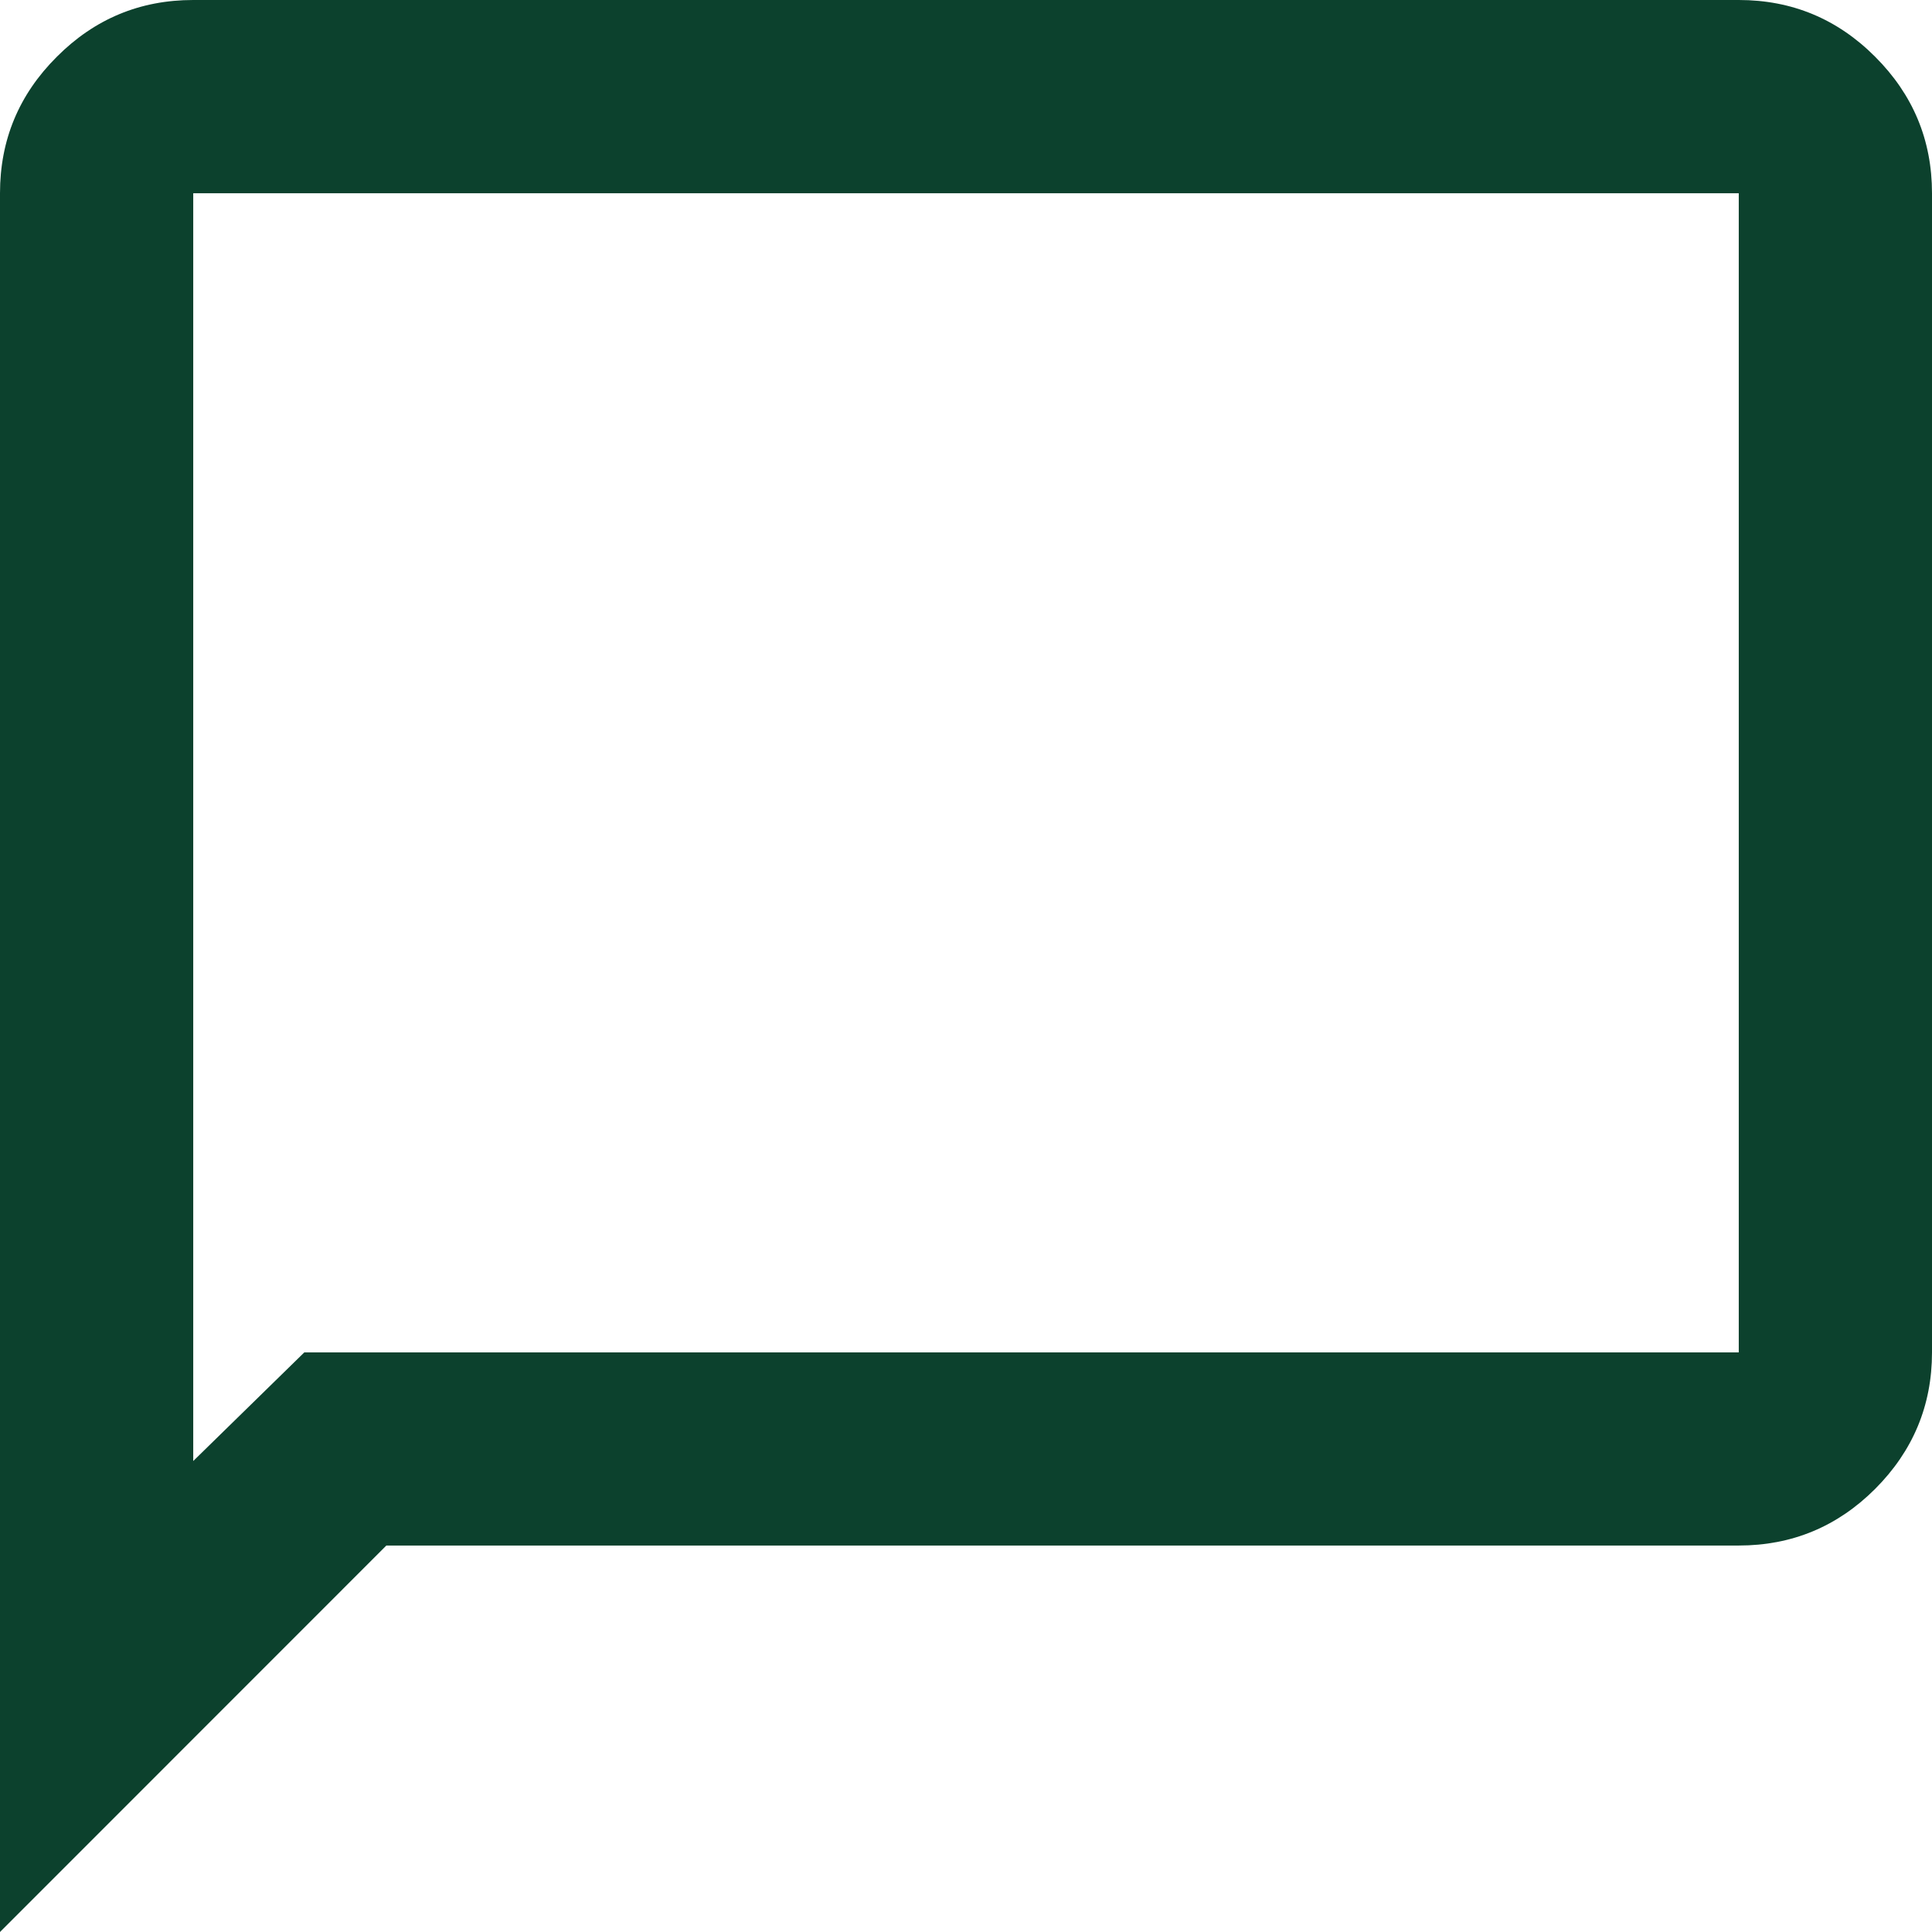
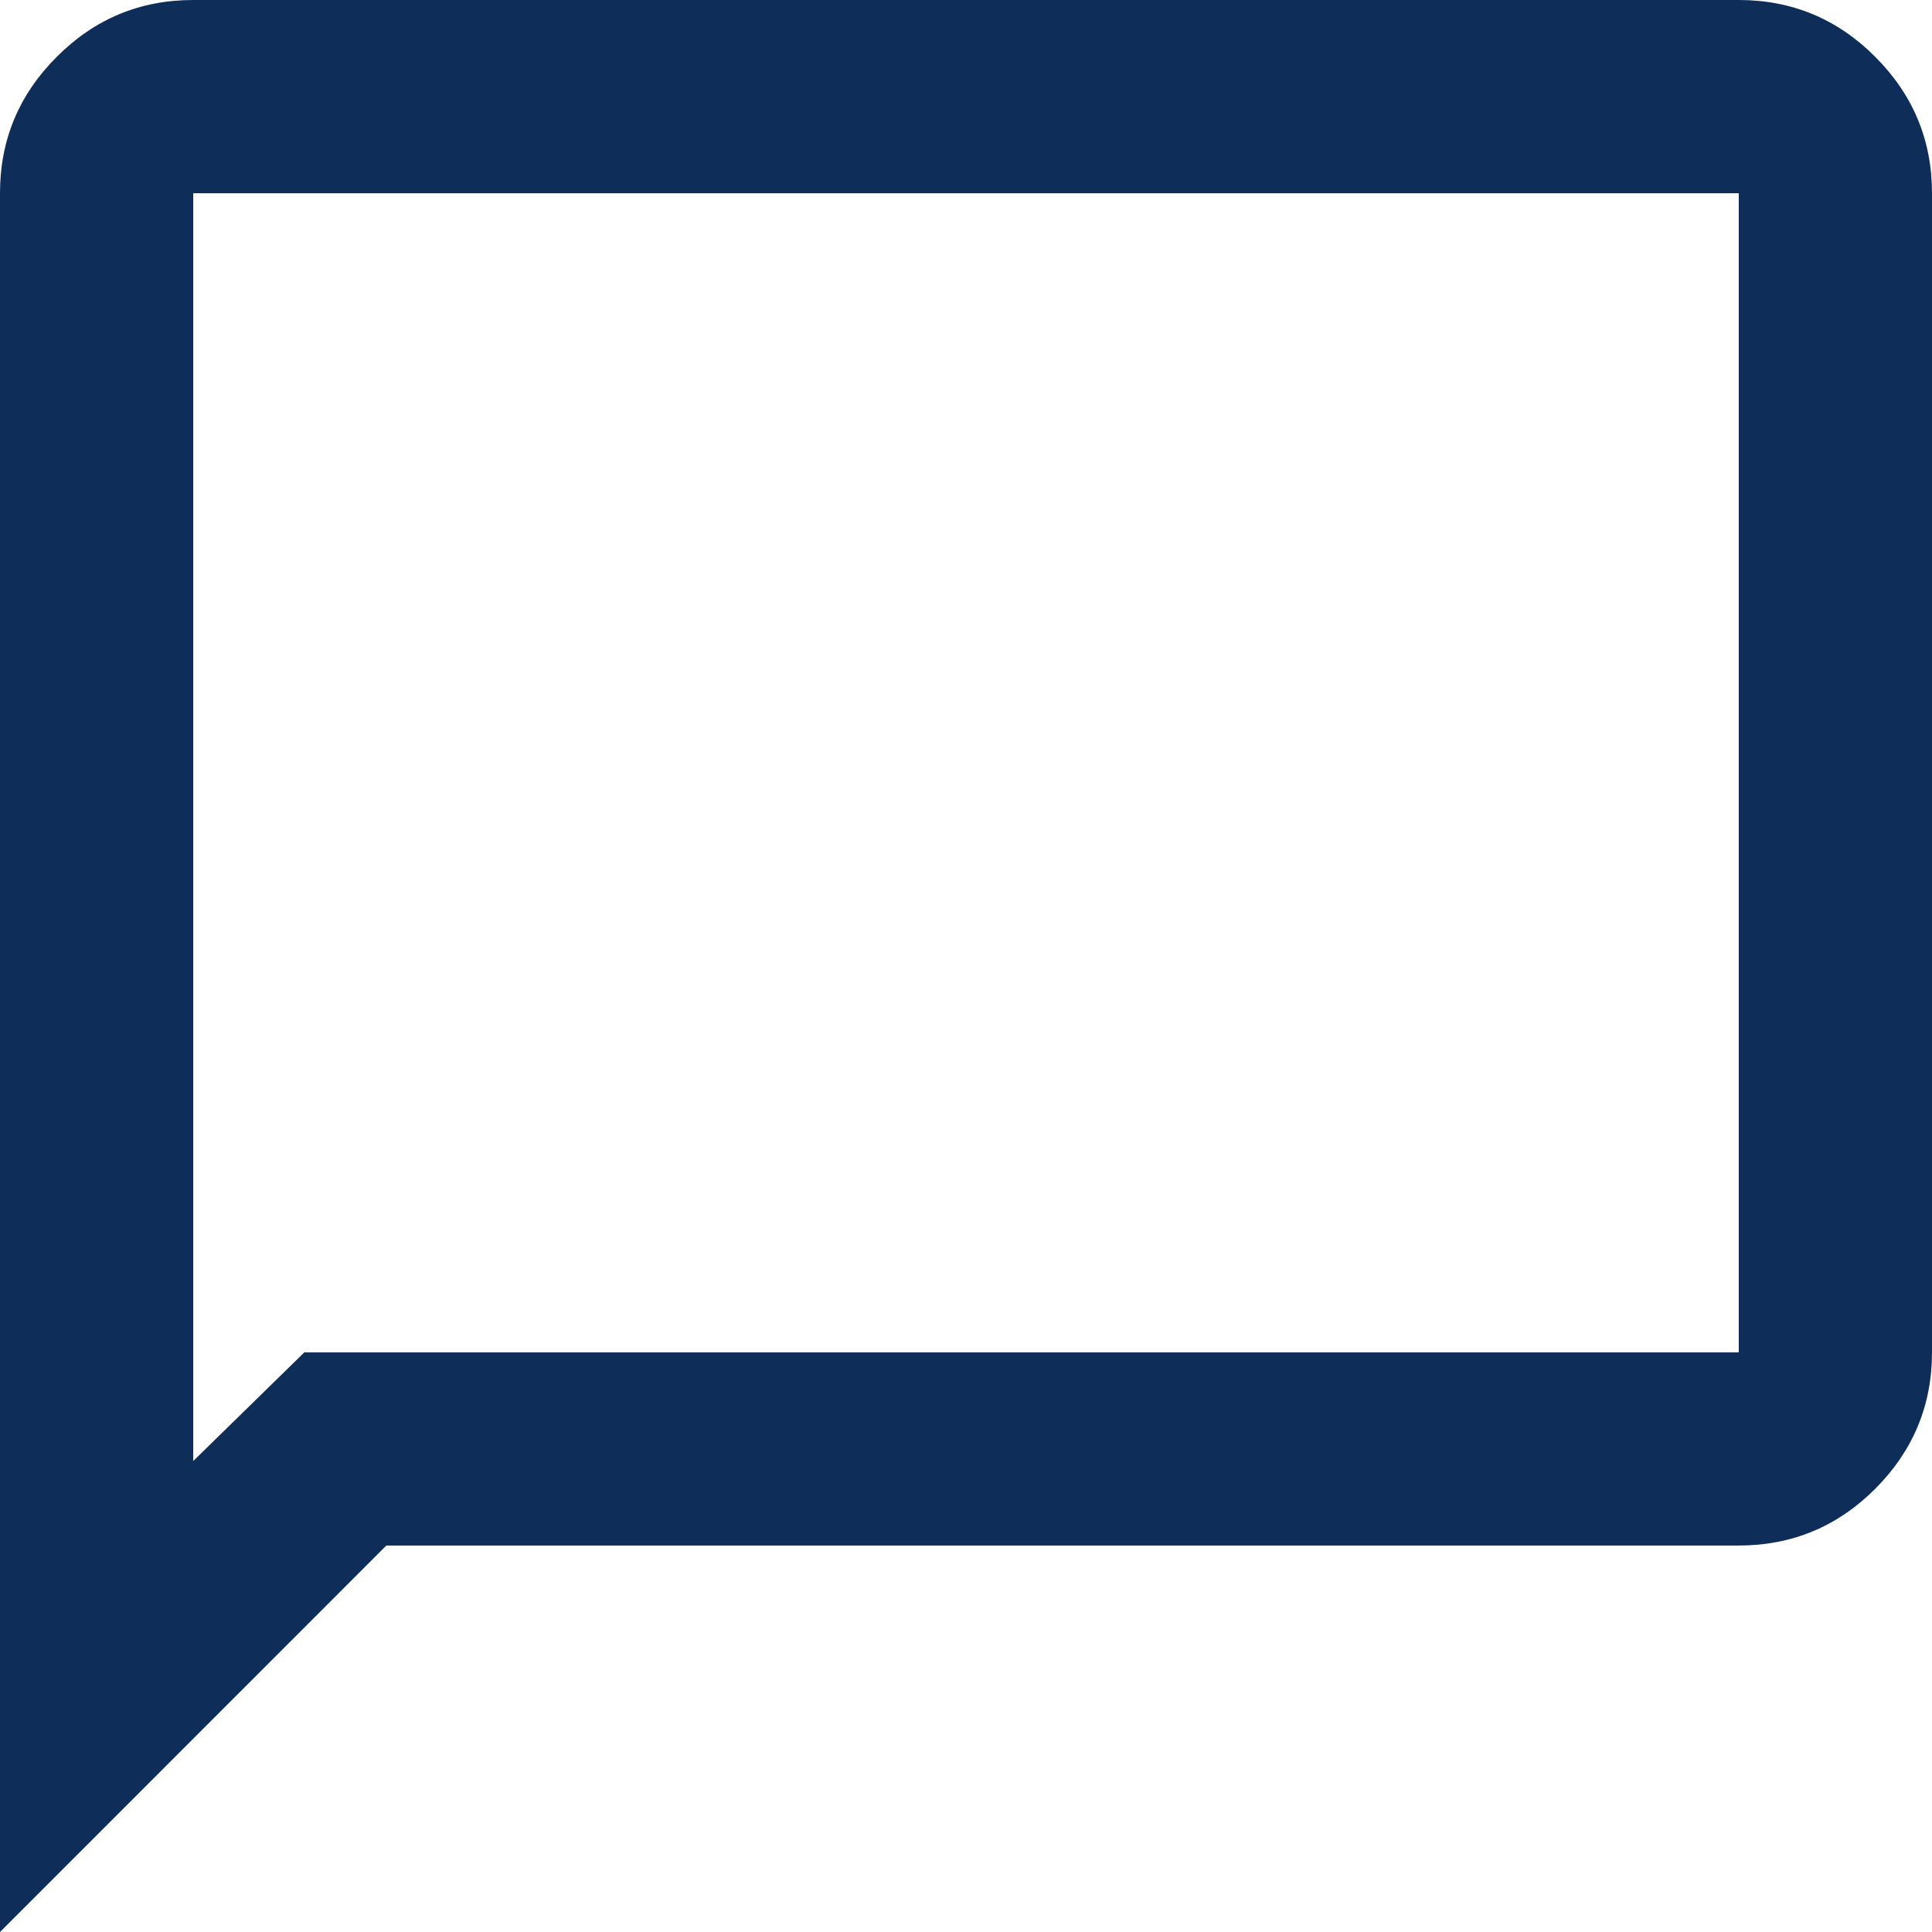
<svg xmlns="http://www.w3.org/2000/svg" preserveAspectRatio="none" overflow="visible" style="display: block;" width="16.667" height="16.667" viewBox="0 0 16.667 16.667" fill="none">
  <g id="Container">
-     <path id="Icon" d="M0 16.667V1.667C0 1.208 0.163 0.816 0.49 0.49C0.816 0.163 1.208 0 1.667 0H15C15.458 0 15.851 0.163 16.177 0.49C16.503 0.816 16.667 1.208 16.667 1.667V11.667C16.667 12.125 16.503 12.517 16.177 12.844C15.851 13.17 15.458 13.333 15 13.333H3.333L0 16.667V16.667M2.625 11.667H15V11.667V11.667V1.667V1.667V1.667H1.667V1.667V1.667V12.604L2.625 11.667V11.667M1.667 11.667V11.667V1.667V1.667V1.667V1.667V1.667V1.667V11.667V11.667V11.667V11.667V11.667" fill="#0C412D" />
+     <path id="Icon" d="M0 16.667V1.667C0 1.208 0.163 0.816 0.49 0.49C0.816 0.163 1.208 0 1.667 0H15C15.458 0 15.851 0.163 16.177 0.49C16.503 0.816 16.667 1.208 16.667 1.667V11.667C16.667 12.125 16.503 12.517 16.177 12.844C15.851 13.17 15.458 13.333 15 13.333H3.333L0 16.667V16.667M2.625 11.667H15V11.667V11.667V1.667V1.667V1.667H1.667V1.667V1.667V12.604L2.625 11.667V11.667M1.667 11.667V11.667V1.667V1.667V1.667V1.667V1.667V1.667V11.667V11.667V11.667V11.667V11.667" fill="#0F2D59" />
  </g>
</svg>
